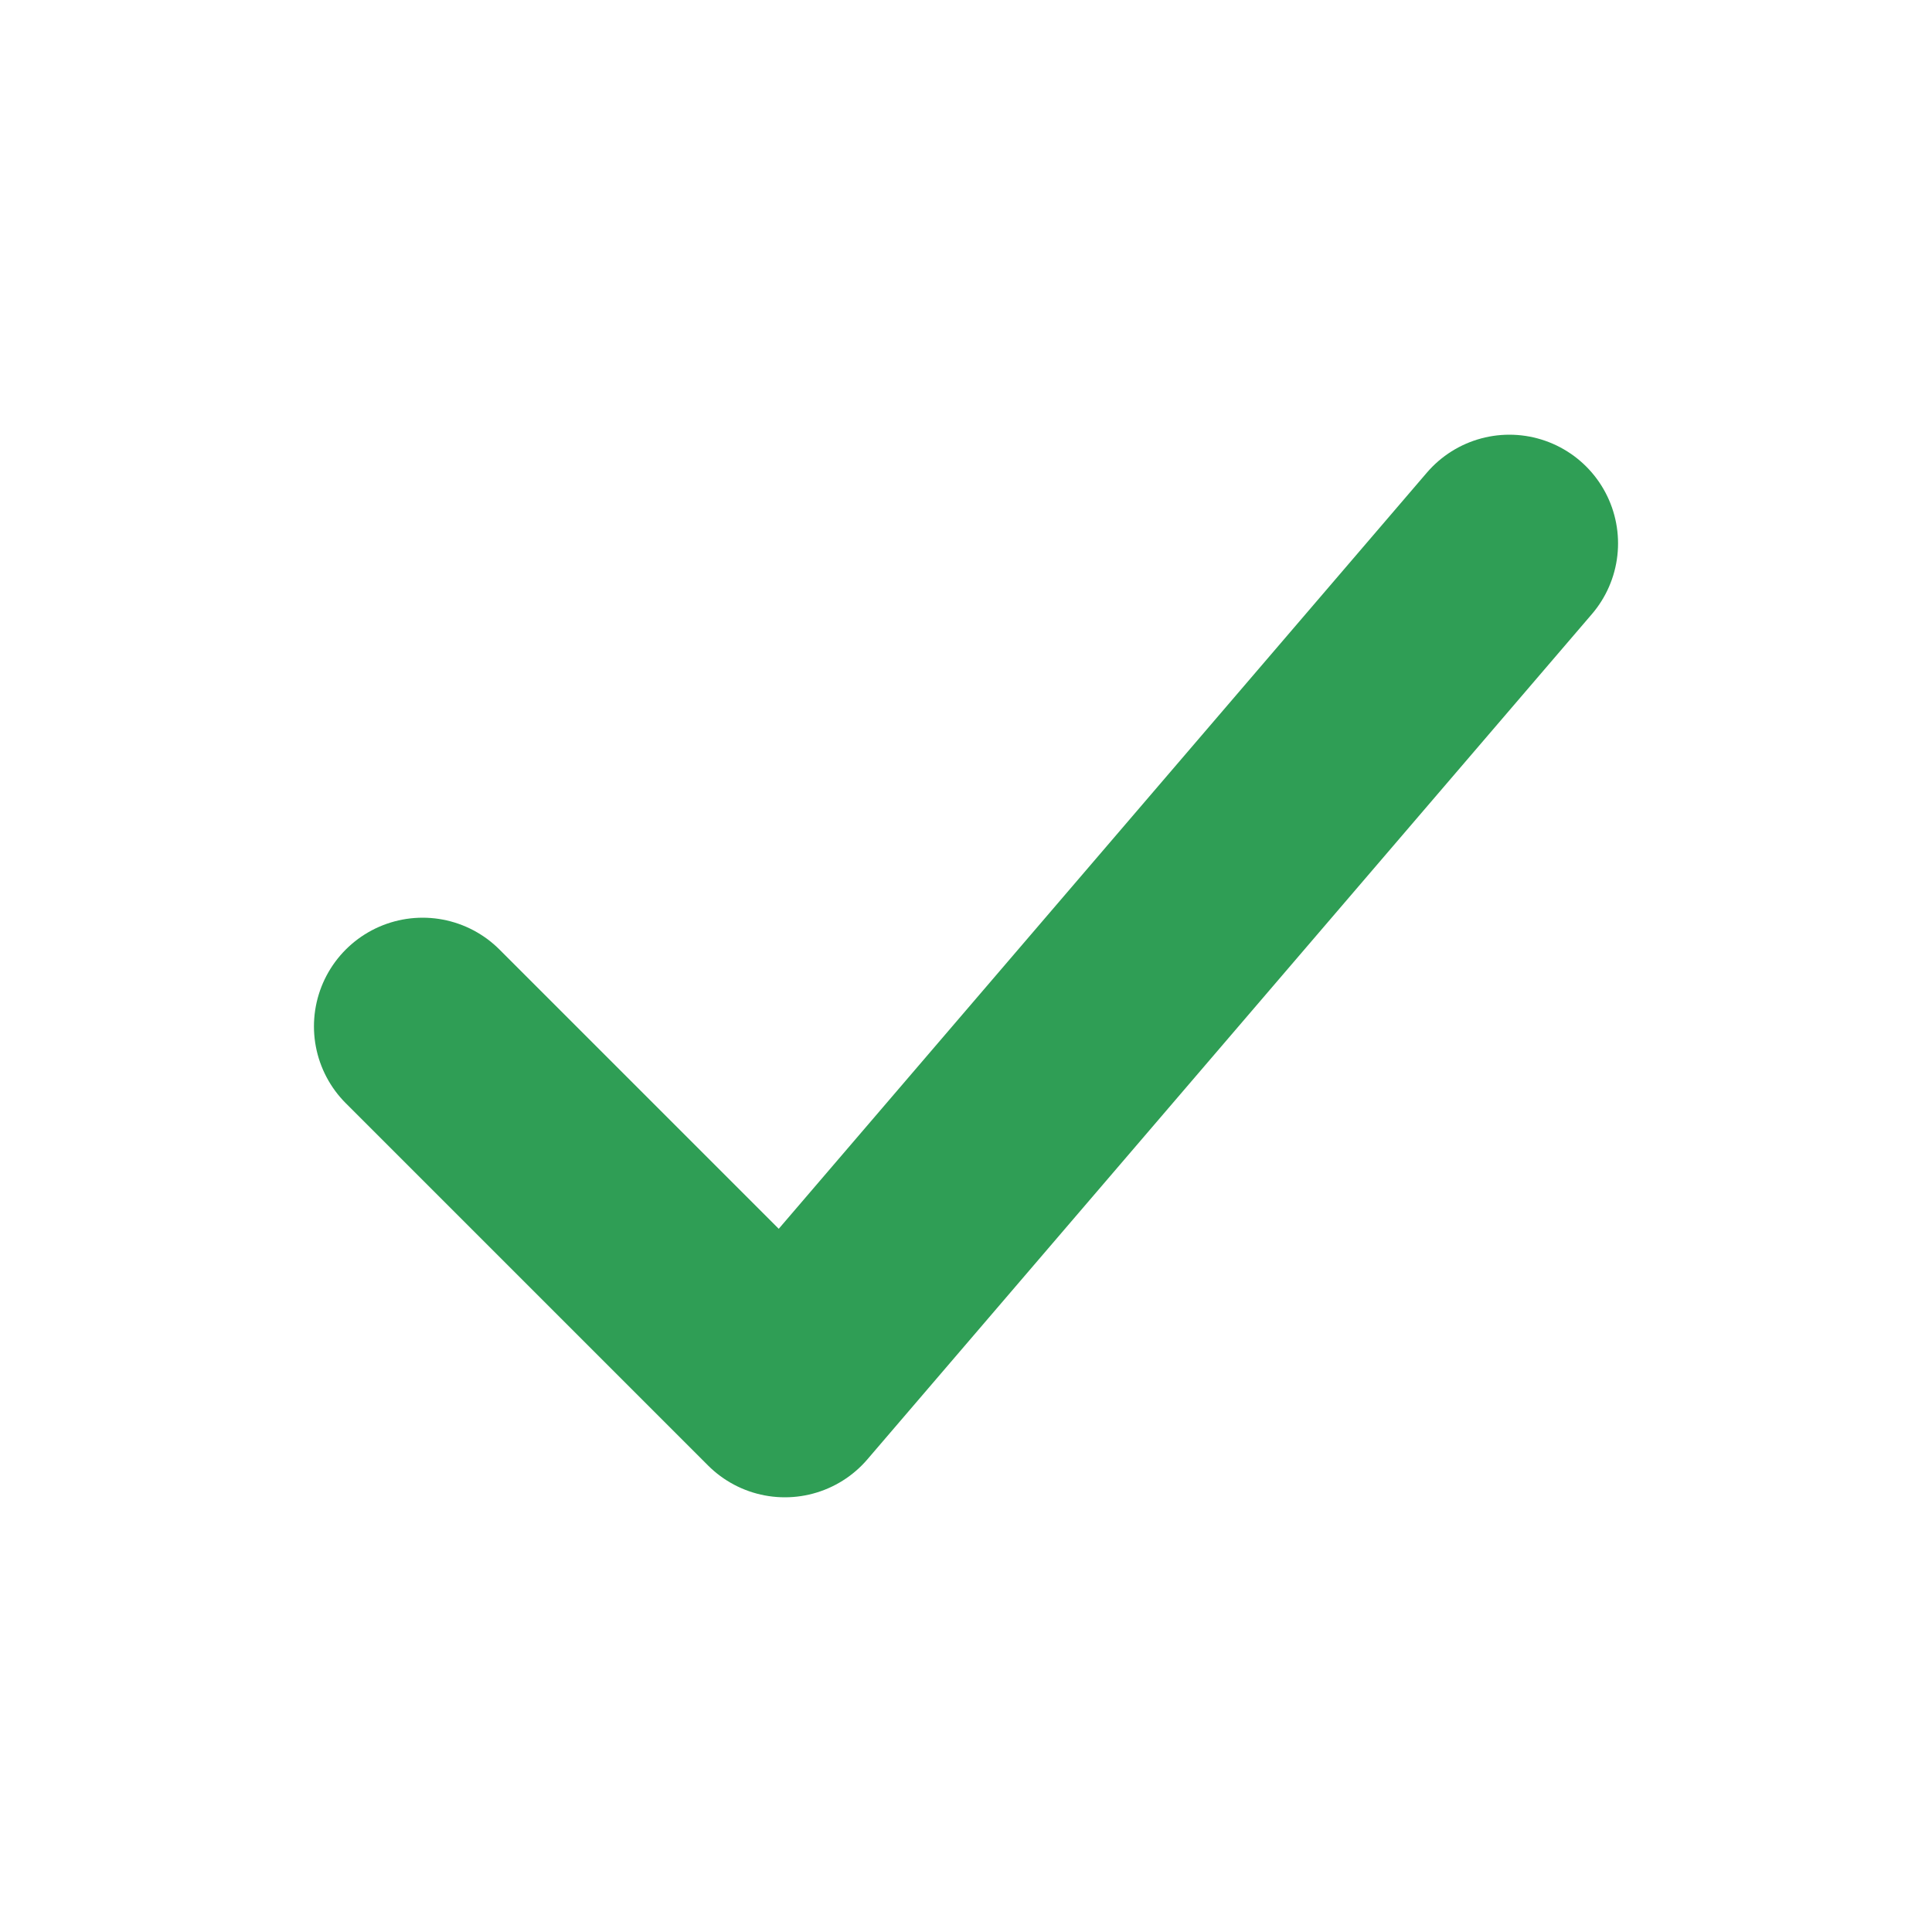
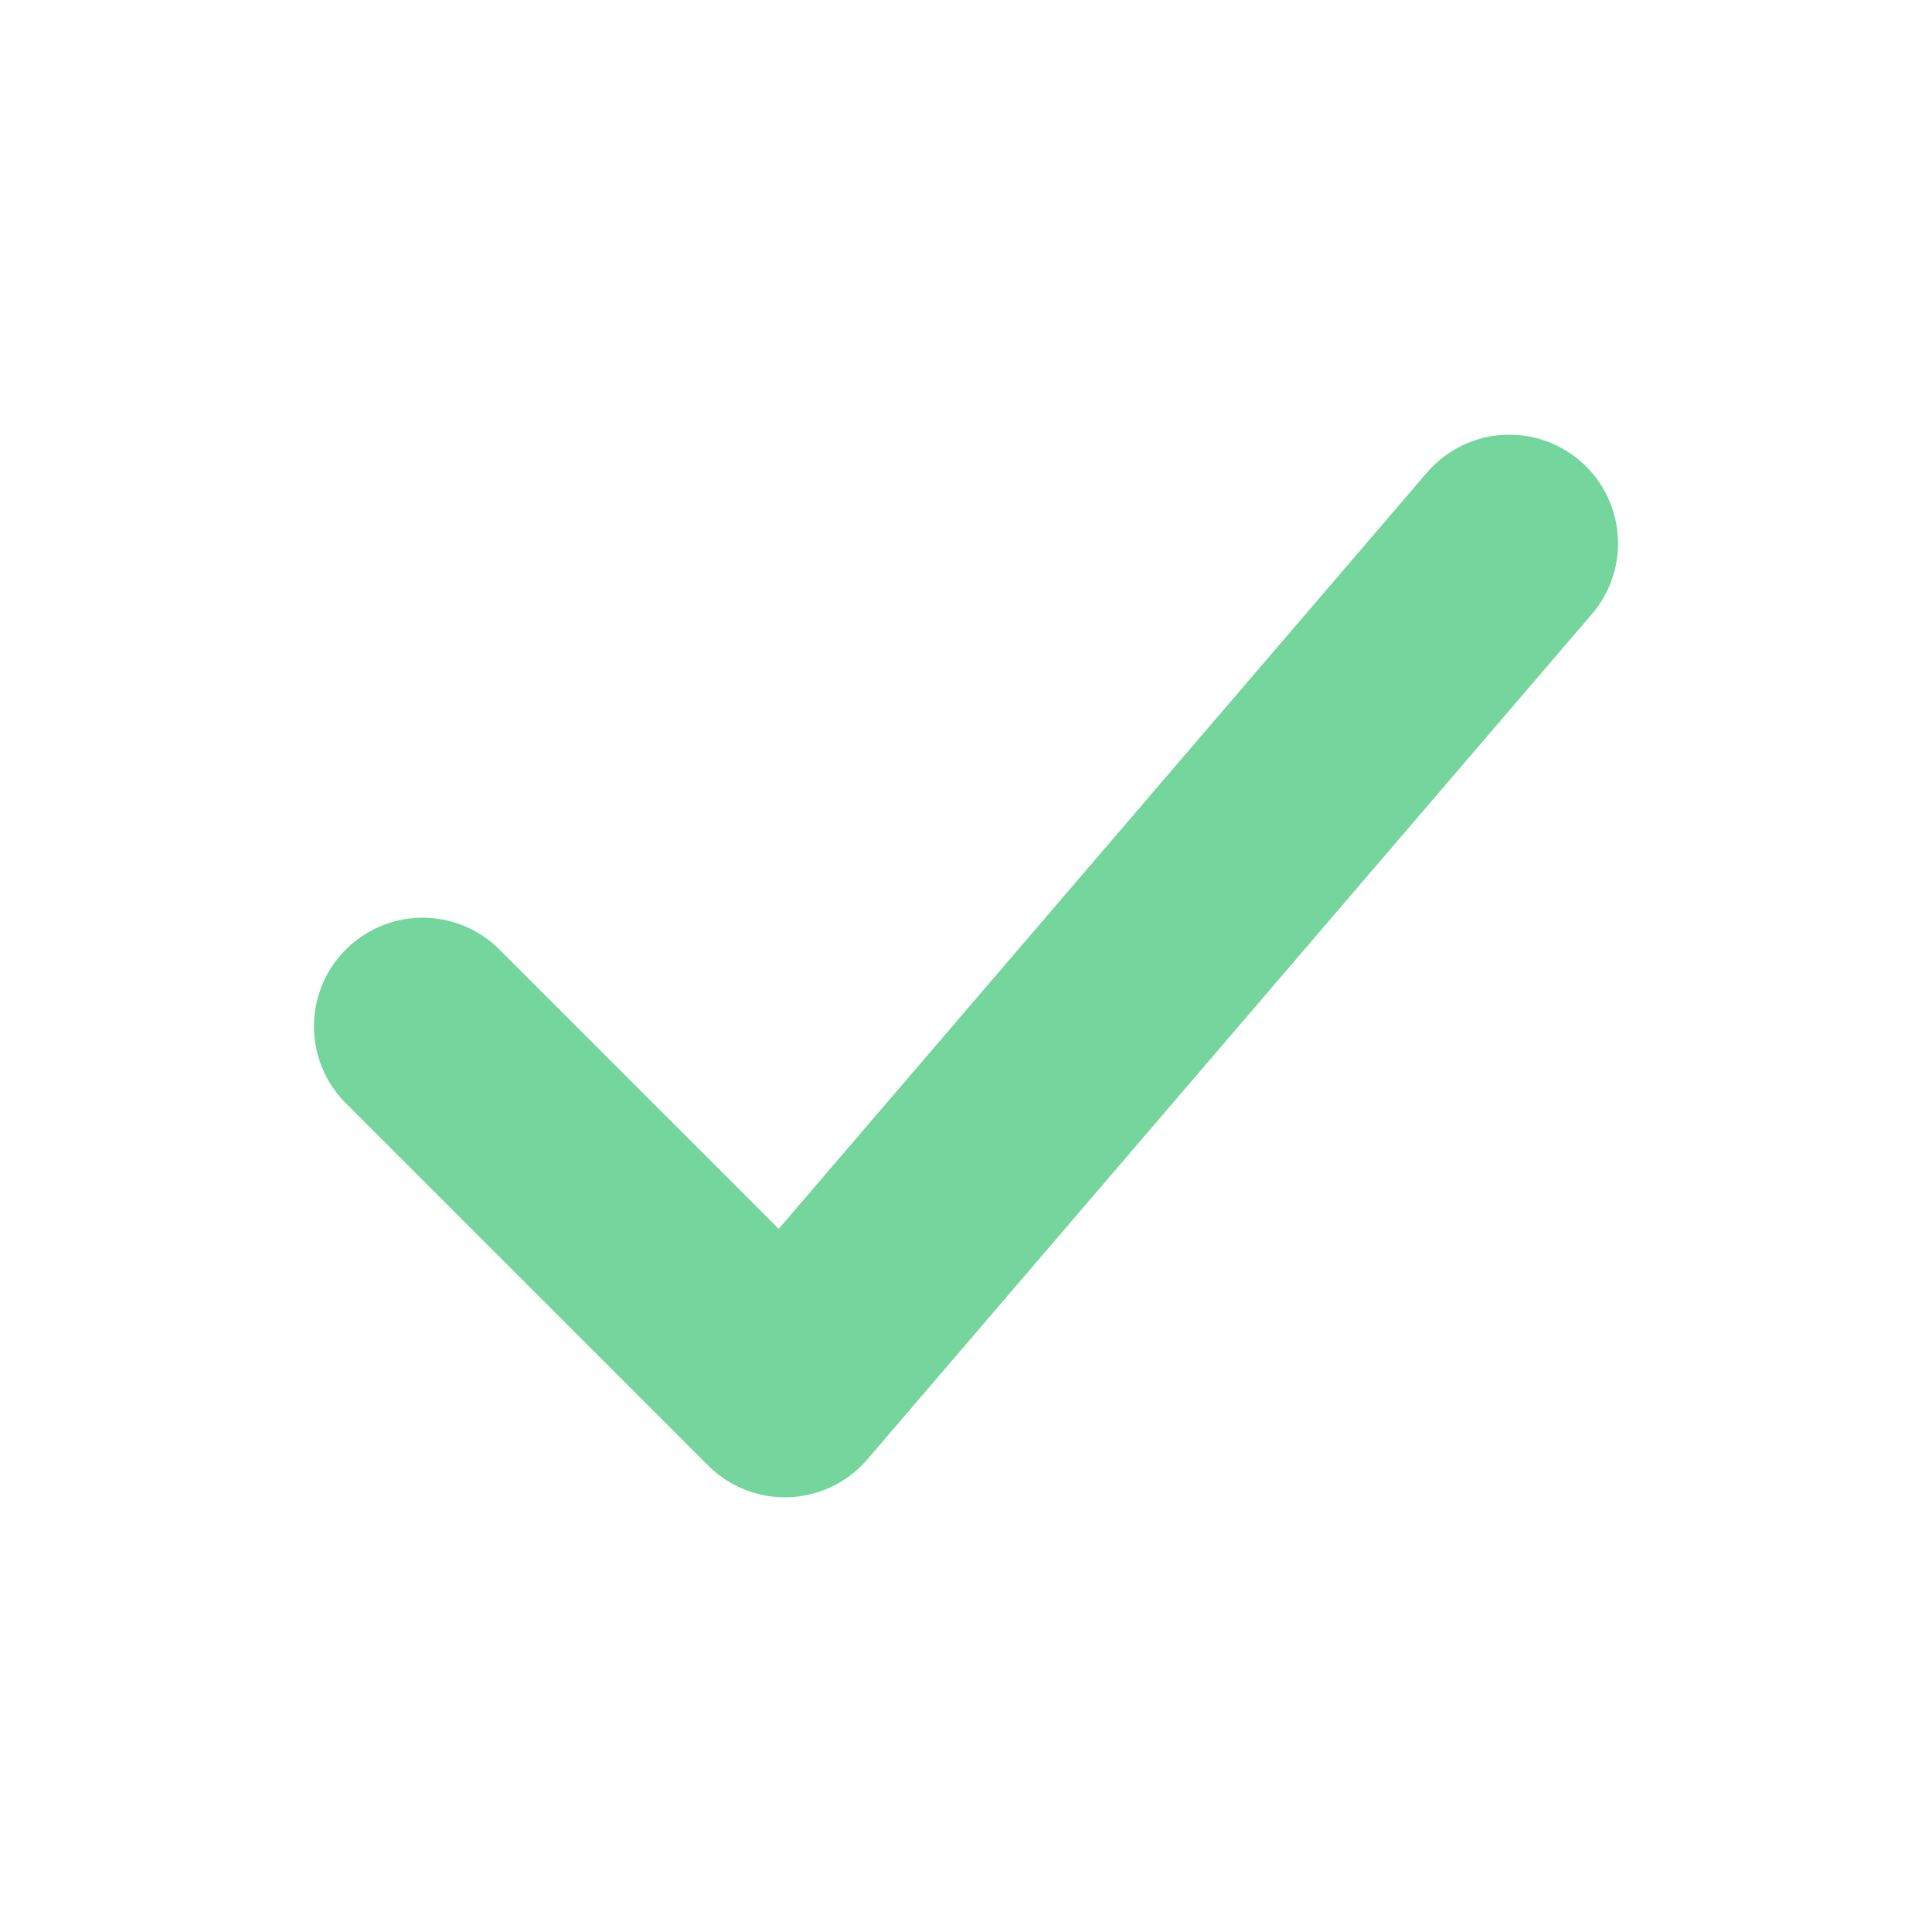
- <svg xmlns="http://www.w3.org/2000/svg" viewBox="0 0 16 16" width="16" height="16" fill="none" stroke="#2f9e55" stroke-width="1.8" stroke-linecap="round" stroke-linejoin="round">
+ <svg xmlns="http://www.w3.org/2000/svg" viewBox="0 0 16 16" width="16" height="16" fill="none" stroke="#75d69d" stroke-width="1.8" stroke-linecap="round" stroke-linejoin="round">
  <path d="m3.5 8.5 3 3 6-7" />
</svg>
